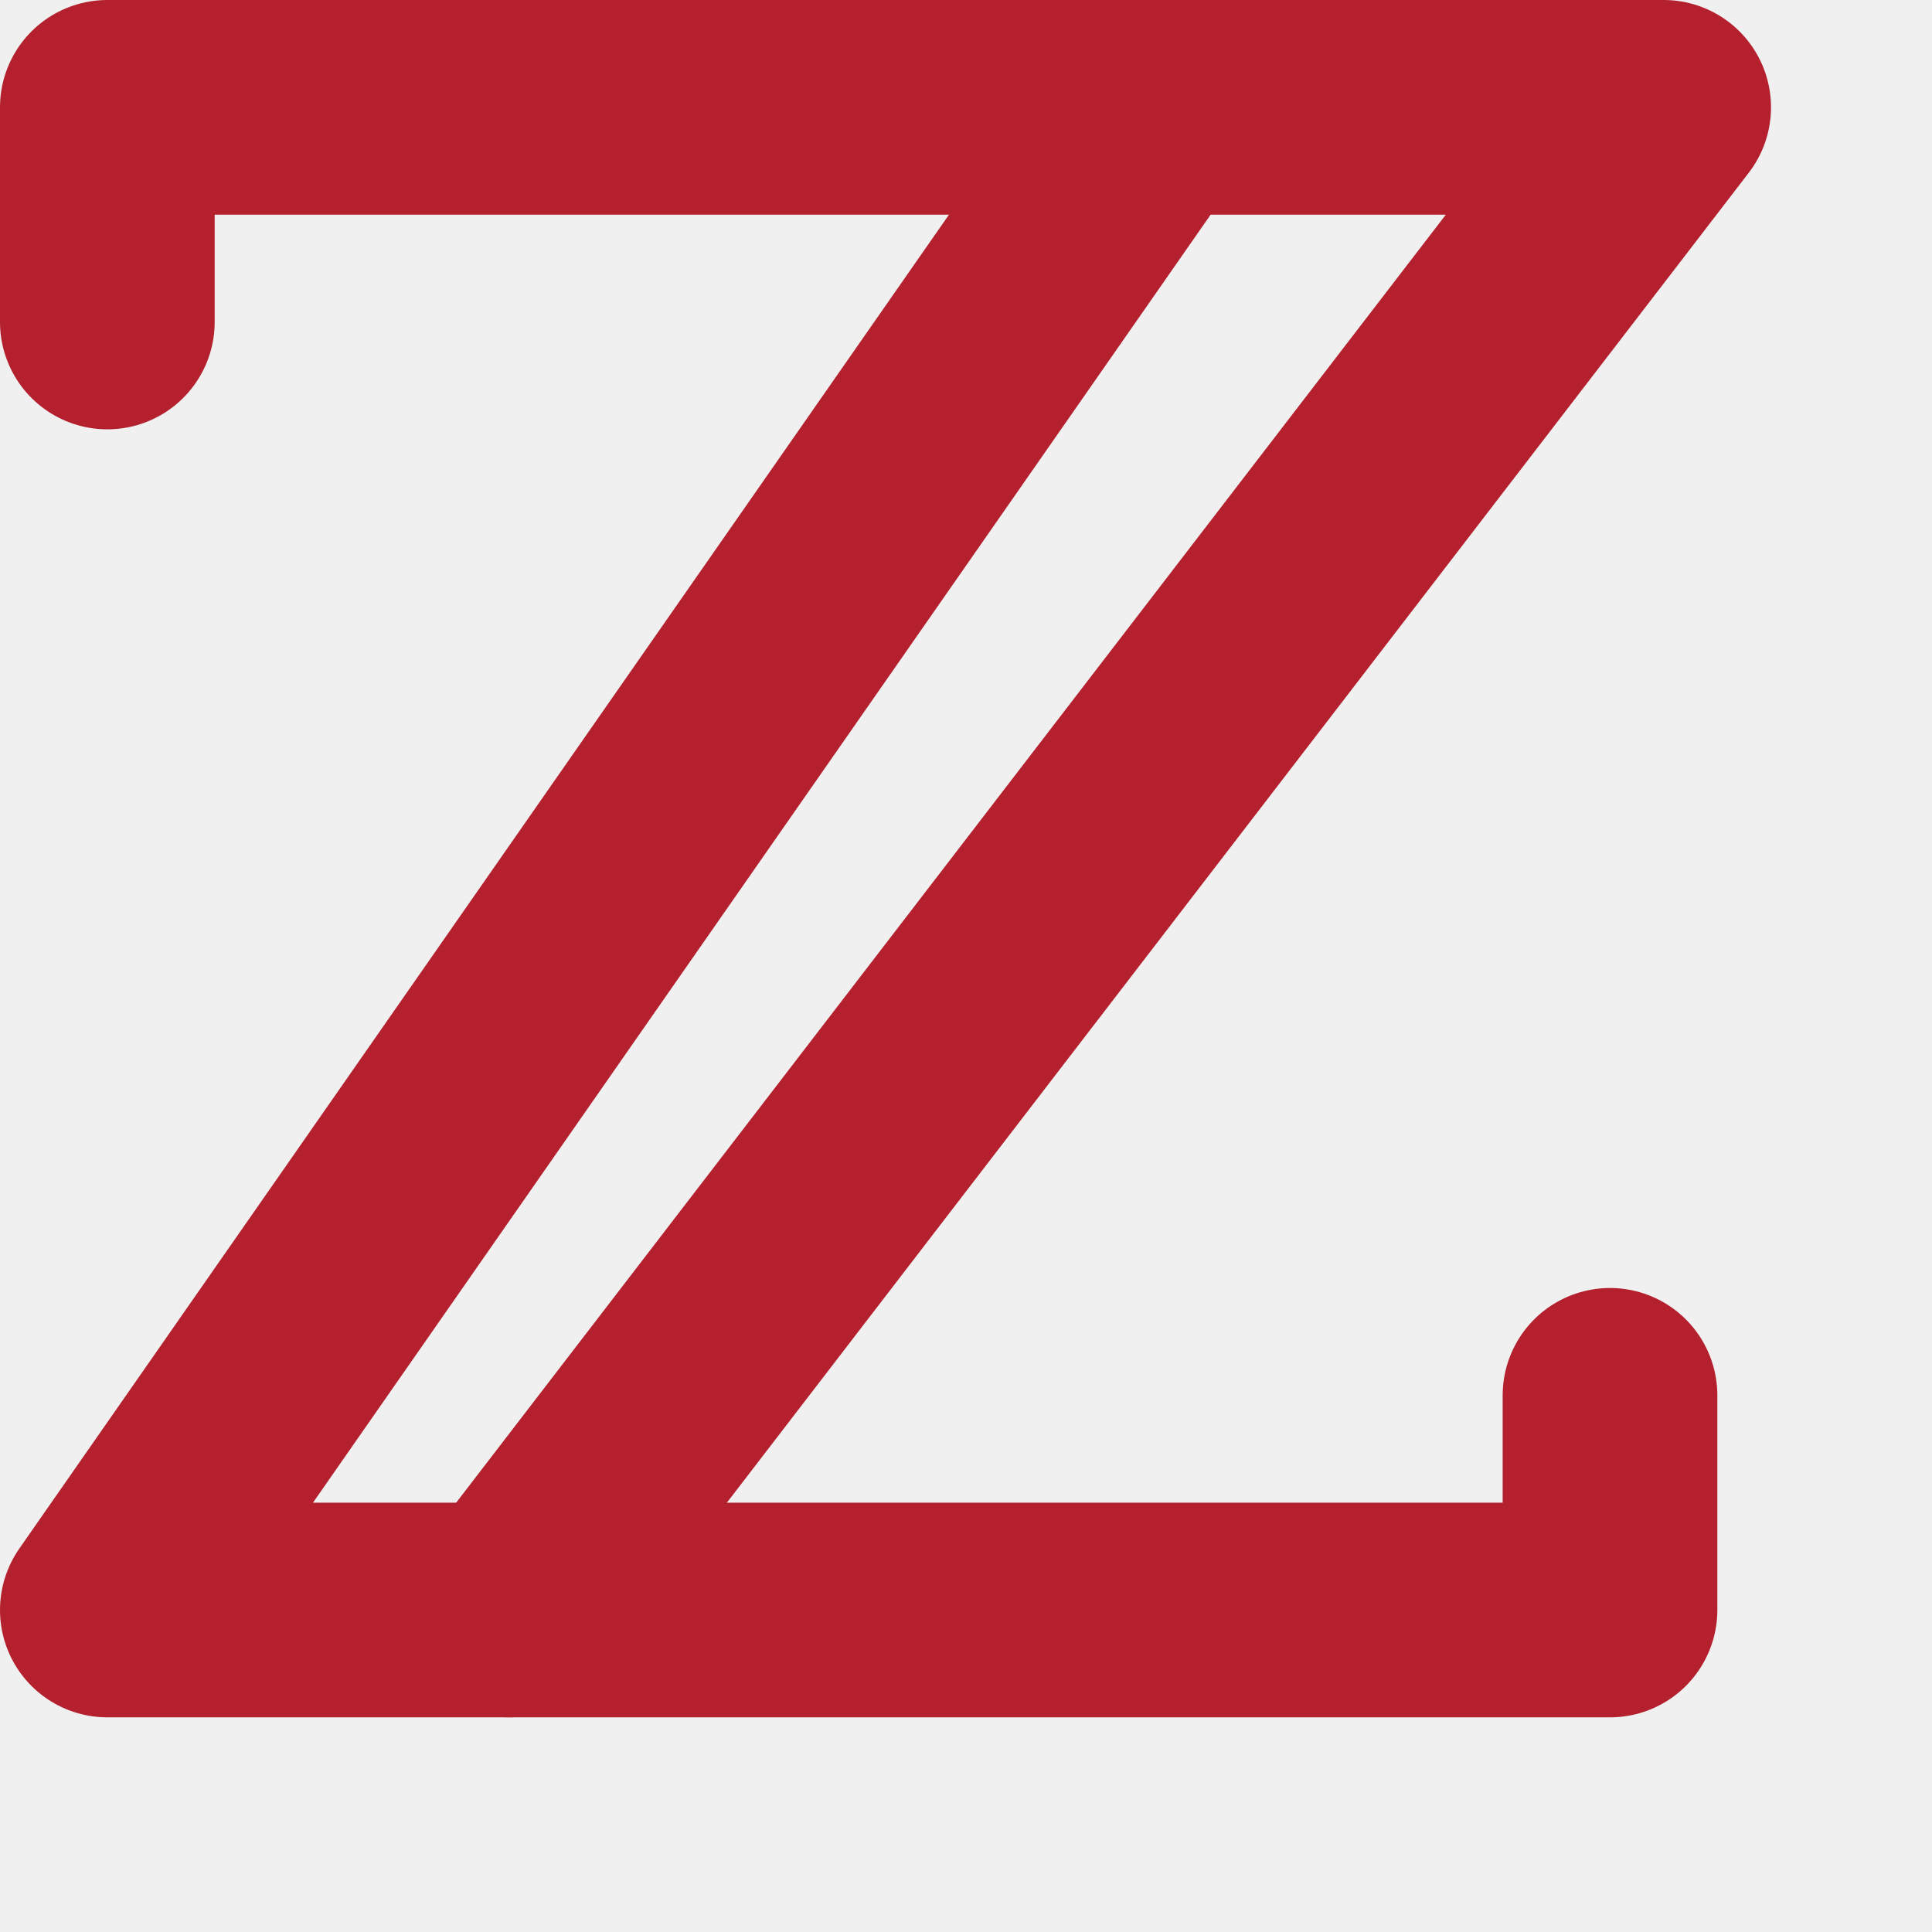
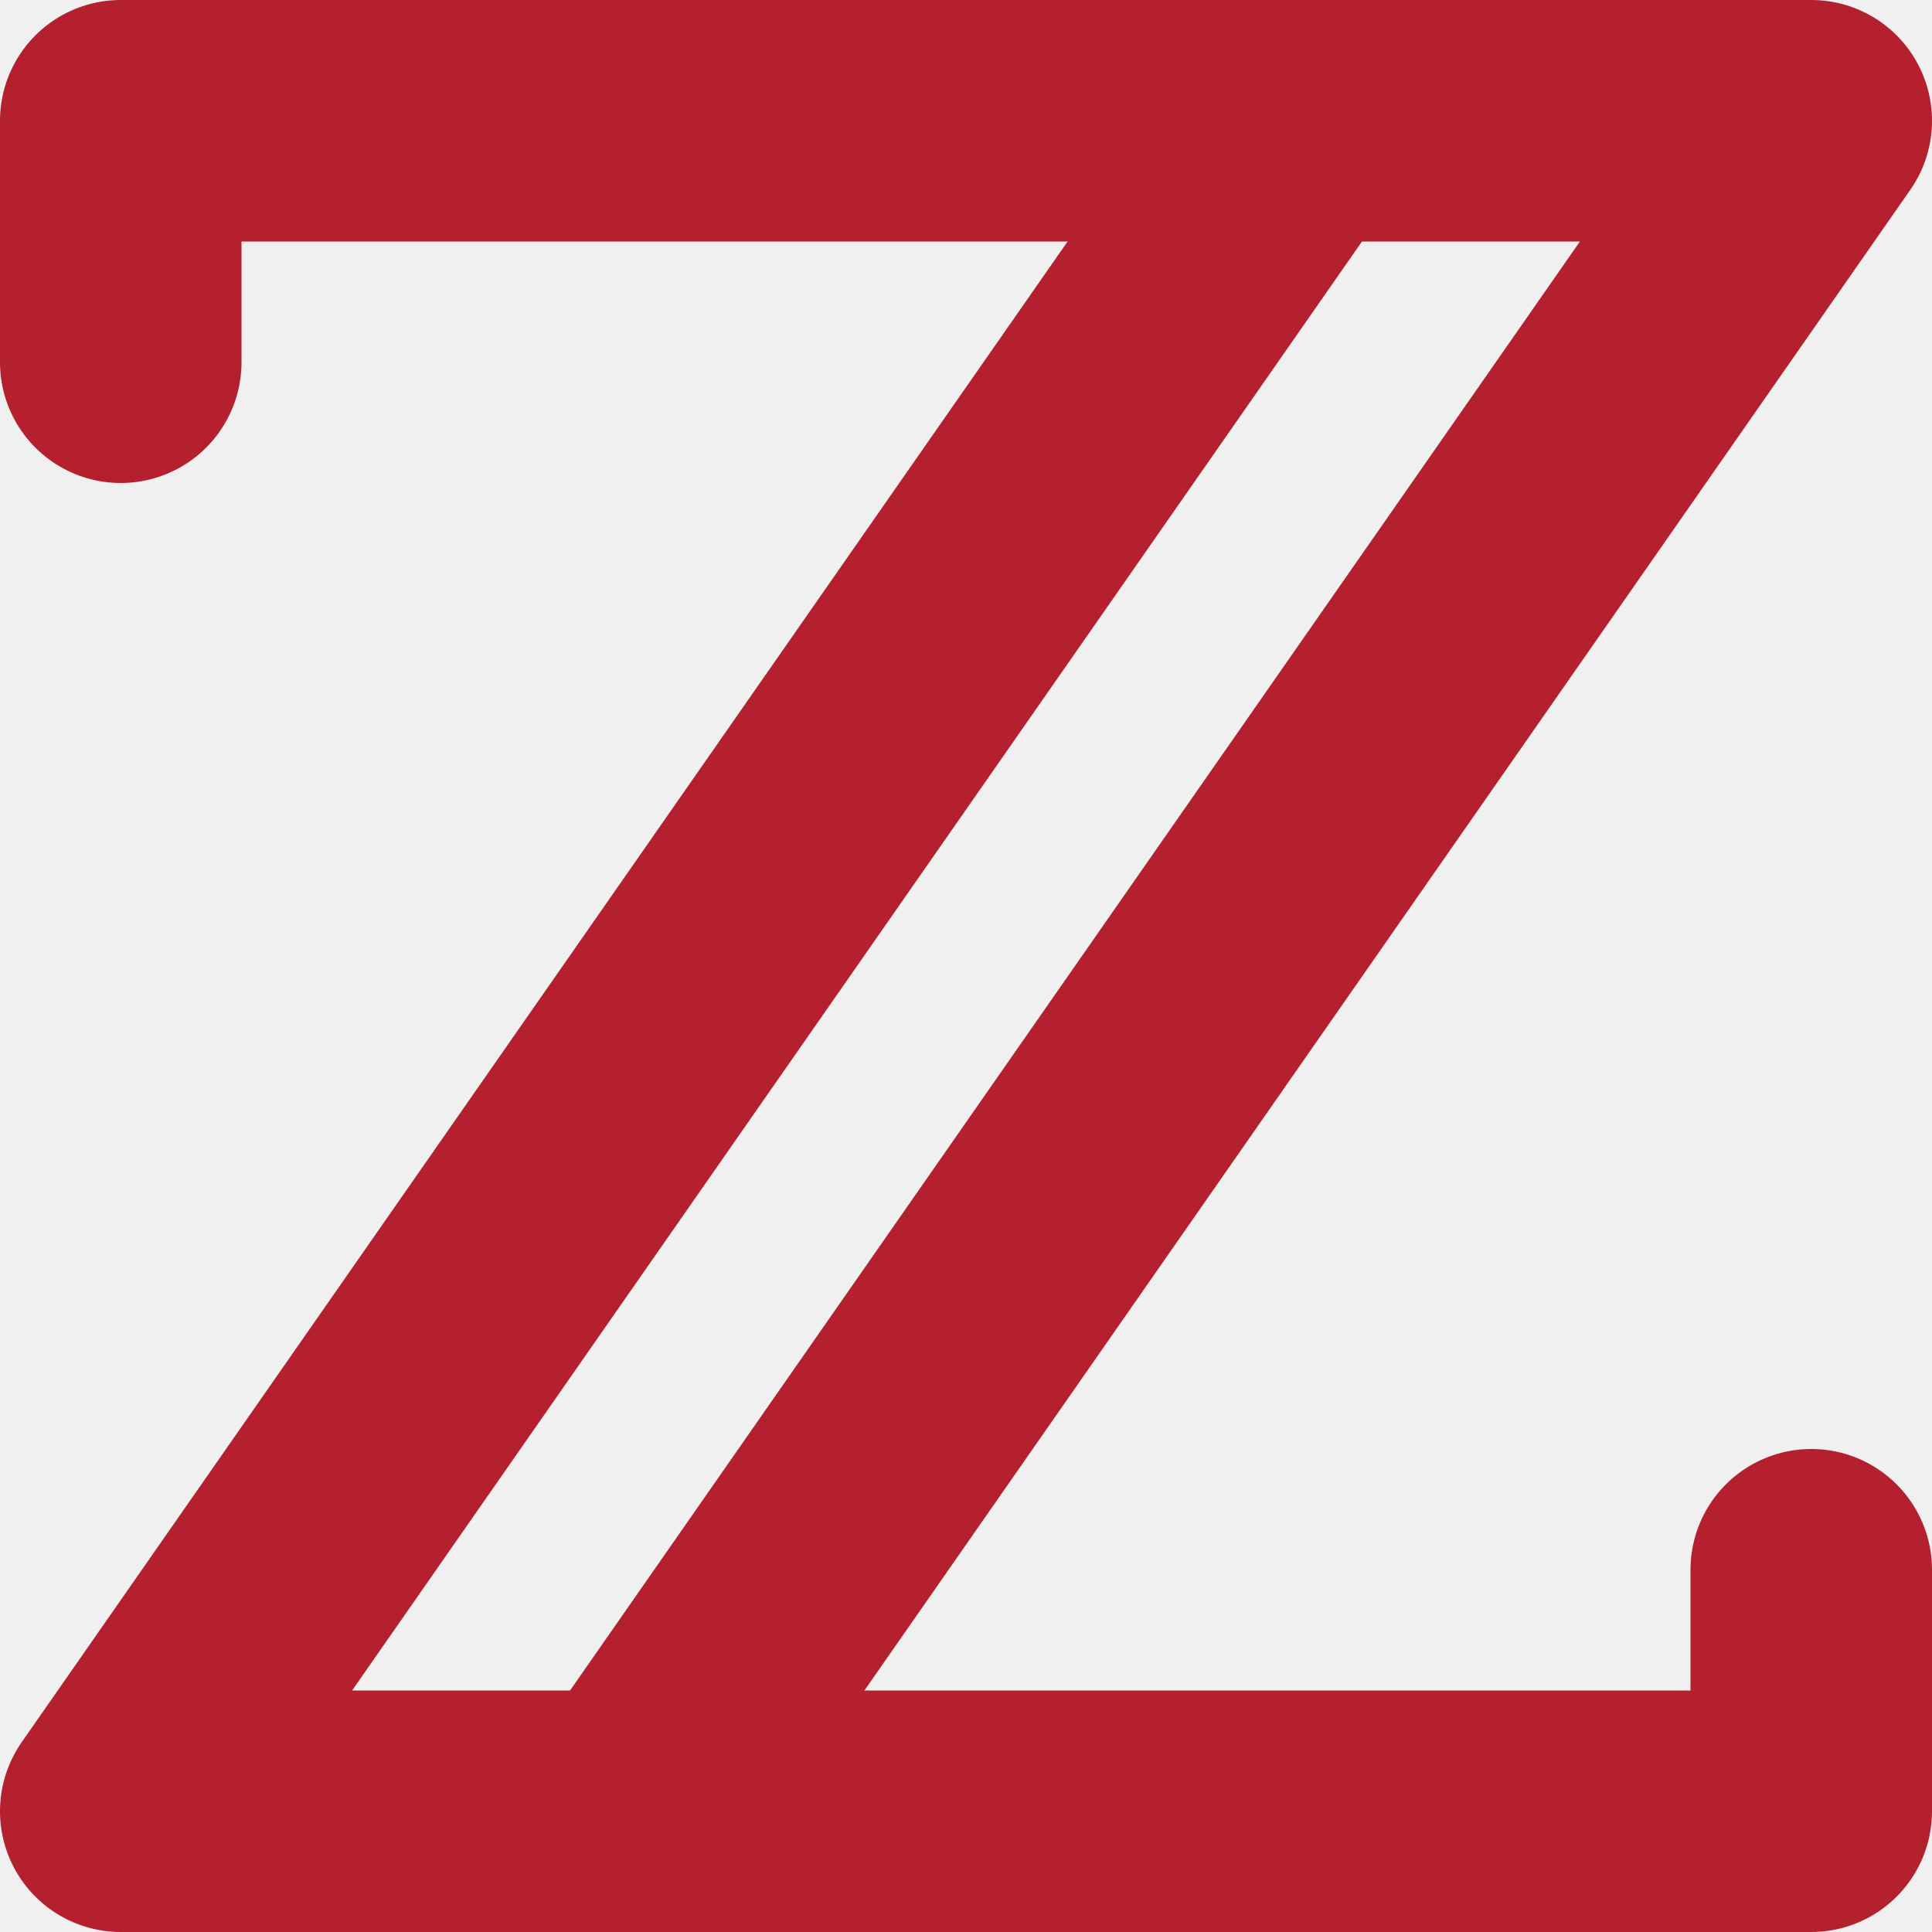
- <svg xmlns="http://www.w3.org/2000/svg" height="72" width="72">
+ <svg xmlns="http://www.w3.org/2000/svg" height="64" width="64">
  <mask id="glyph">
-     <polyline fill="none" points="4,12 4,4 62,4 18.971,60" stroke="white" stroke-linecap="round" stroke-linejoin="round" stroke-width="8" />
+     <polyline fill="none" points="4,12 4,4 60,4 20.971,60" stroke="white" stroke-linecap="round" stroke-linejoin="round" stroke-width="8" />
    <polyline fill="none" points="60,52 60,60 4,60 43.029,4" stroke="white" stroke-linecap="round" stroke-linejoin="round" stroke-width="8" />
  </mask>
  <rect fill="#B4202D" height="100%" mask="url(#glyph)" width="100%" x="0" y="0" />
</svg>
